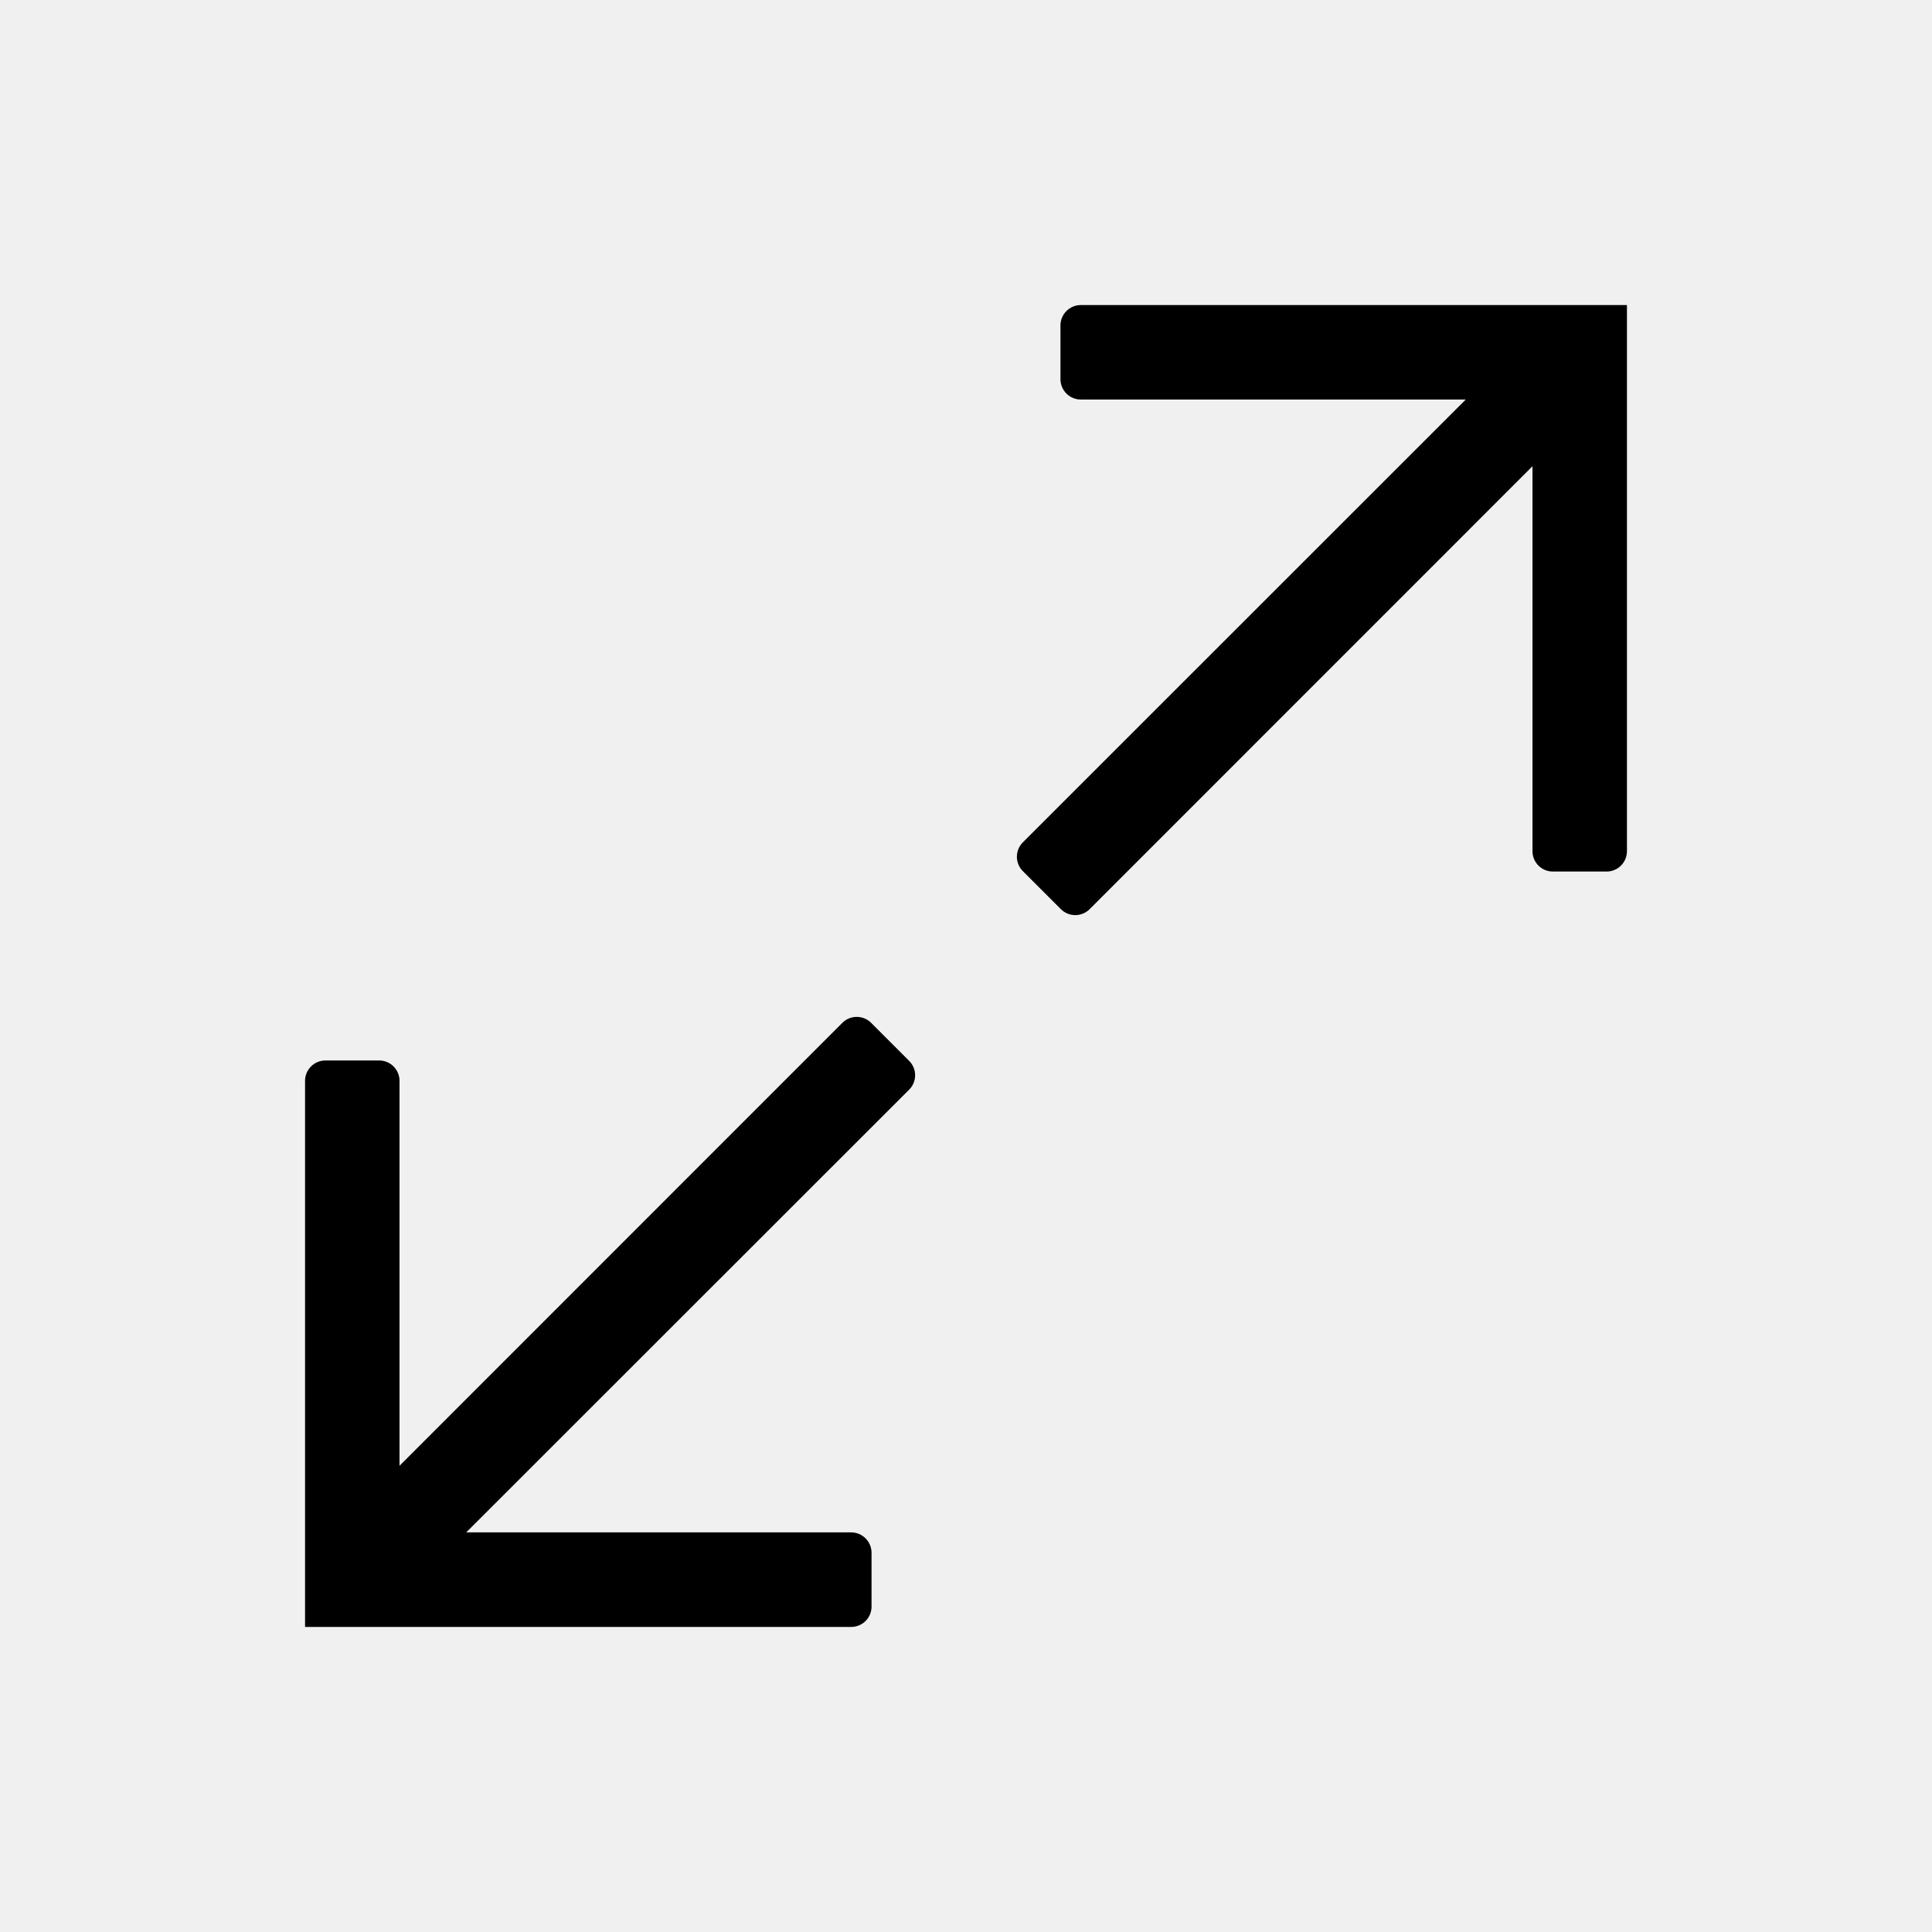
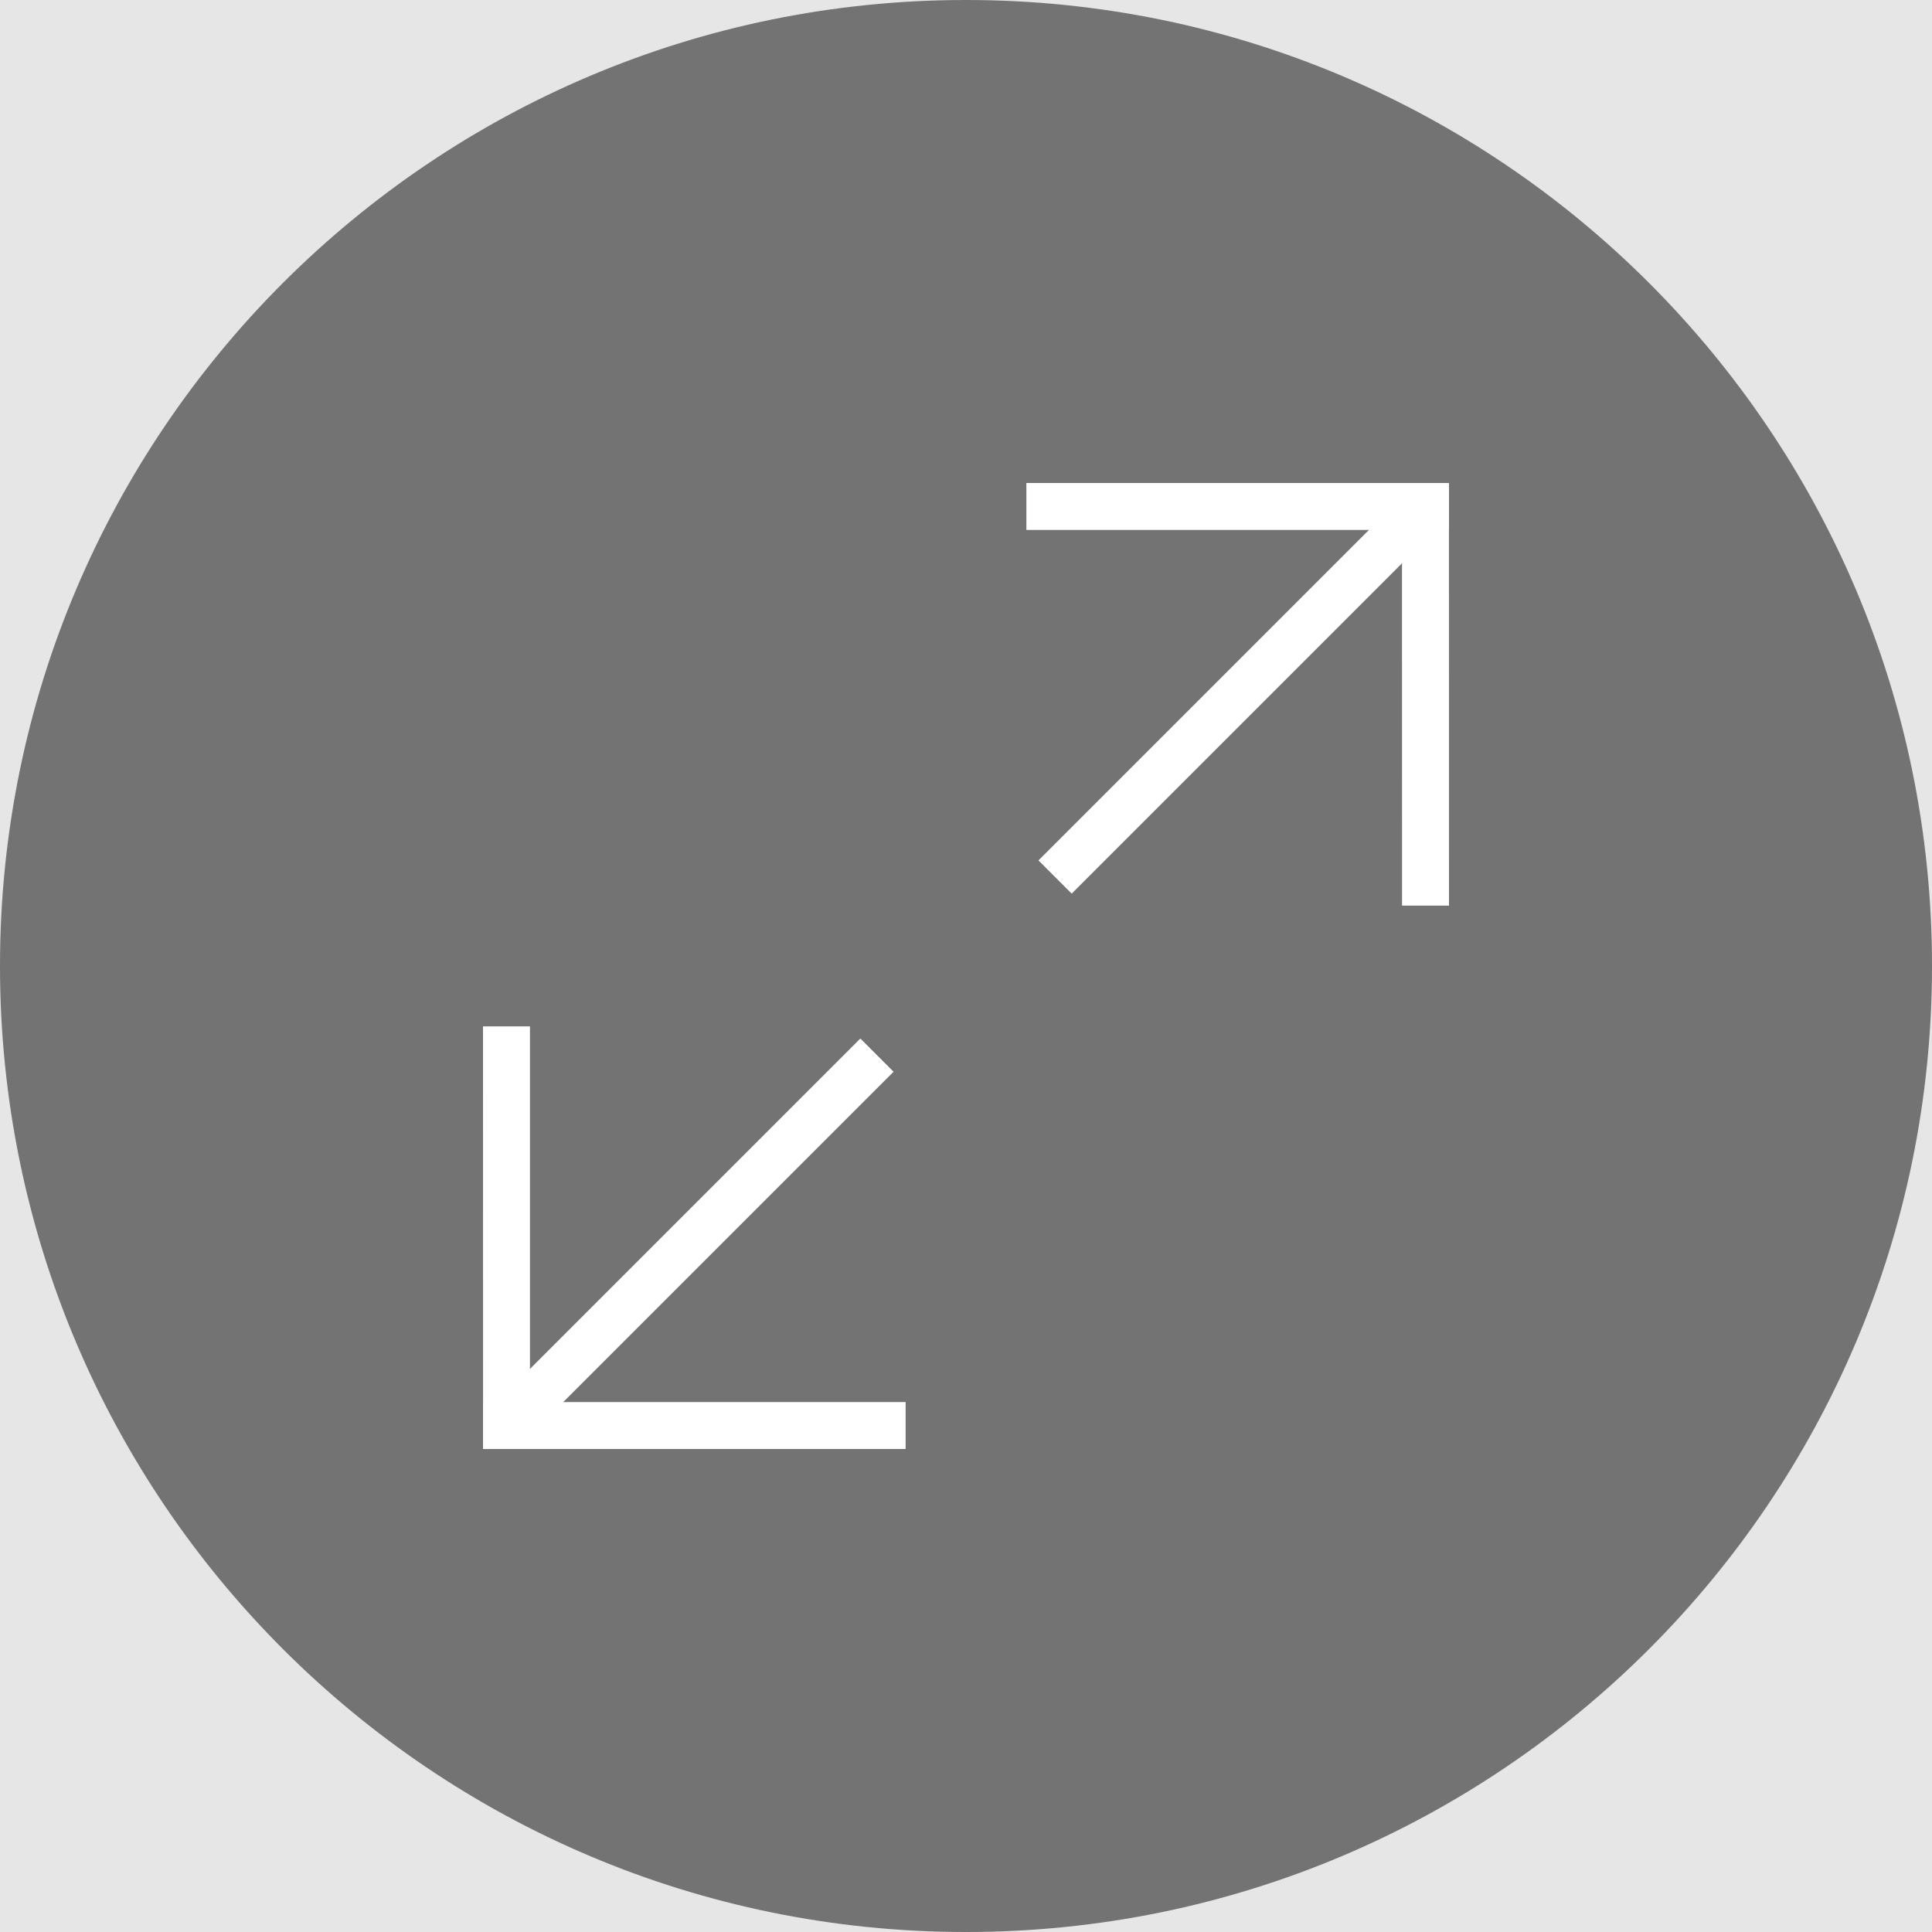
- <svg xmlns="http://www.w3.org/2000/svg" viewBox="0 0 19 19">
-   <path d="M15.071 8.371V4.585l-4.355 4.356a.2.2 0 0 1-.283 0l-.374-.374a.2.2 0 0 1 0-.283l4.356-4.355h-3.786a.2.2 0 0 1-.2-.2V3.2c0-.11.09-.2.2-.2H16v5.371a.2.2 0 0 1-.2.2h-.529a.2.2 0 0 1-.2-.2zm-6.5 6.9v.529a.2.2 0 0 1-.2.2H3v-5.371c0-.11.09-.2.2-.2h.529c.11 0 .2.09.2.2v3.786l4.355-4.356a.2.2 0 0 1 .283 0l.374.374a.2.2 0 0 1 0 .283L4.585 15.07h3.786c.11 0 .2.09.2.2z" fill="#000" fill-rule="nonzero" />
+ <svg xmlns="http://www.w3.org/2000/svg" width="36" height="36" viewBox="0 0 36 36">
+   <g fill="none" fill-rule="evenodd">
+     <path fill="#E6E6E6" d="M0 0H23182V1875H0z" transform="translate(-20648 -895)" />
+     <g transform="translate(-20648 -895) translate(20648 895)">
+       <circle cx="18" cy="18" r="18" fill="#000" opacity=".5" />
+       <g fill="#FFF">
+         <path d="M3.5 9.25L4.375 9.25 4.375 18.875 3.5 18.875z" transform="translate(9 9) rotate(-135 3.938 14.063)" />
+         <path d="M18 0v.875h-.001l.001 7h-.875l-.001-7h-6.999V0H18z" transform="translate(9 9)" />
+         <path d="M13.625 -0.875L14.5 -0.875 14.5 8.75 13.625 8.75z" transform="translate(9 9) rotate(-135 14.063 3.938)" />
+         <path d="M0 18v-.875h.001l-.001-7h.875v7h7V18H0z" transform="translate(9 9)" />
+       </g>
+     </g>
+   </g>
</svg>
